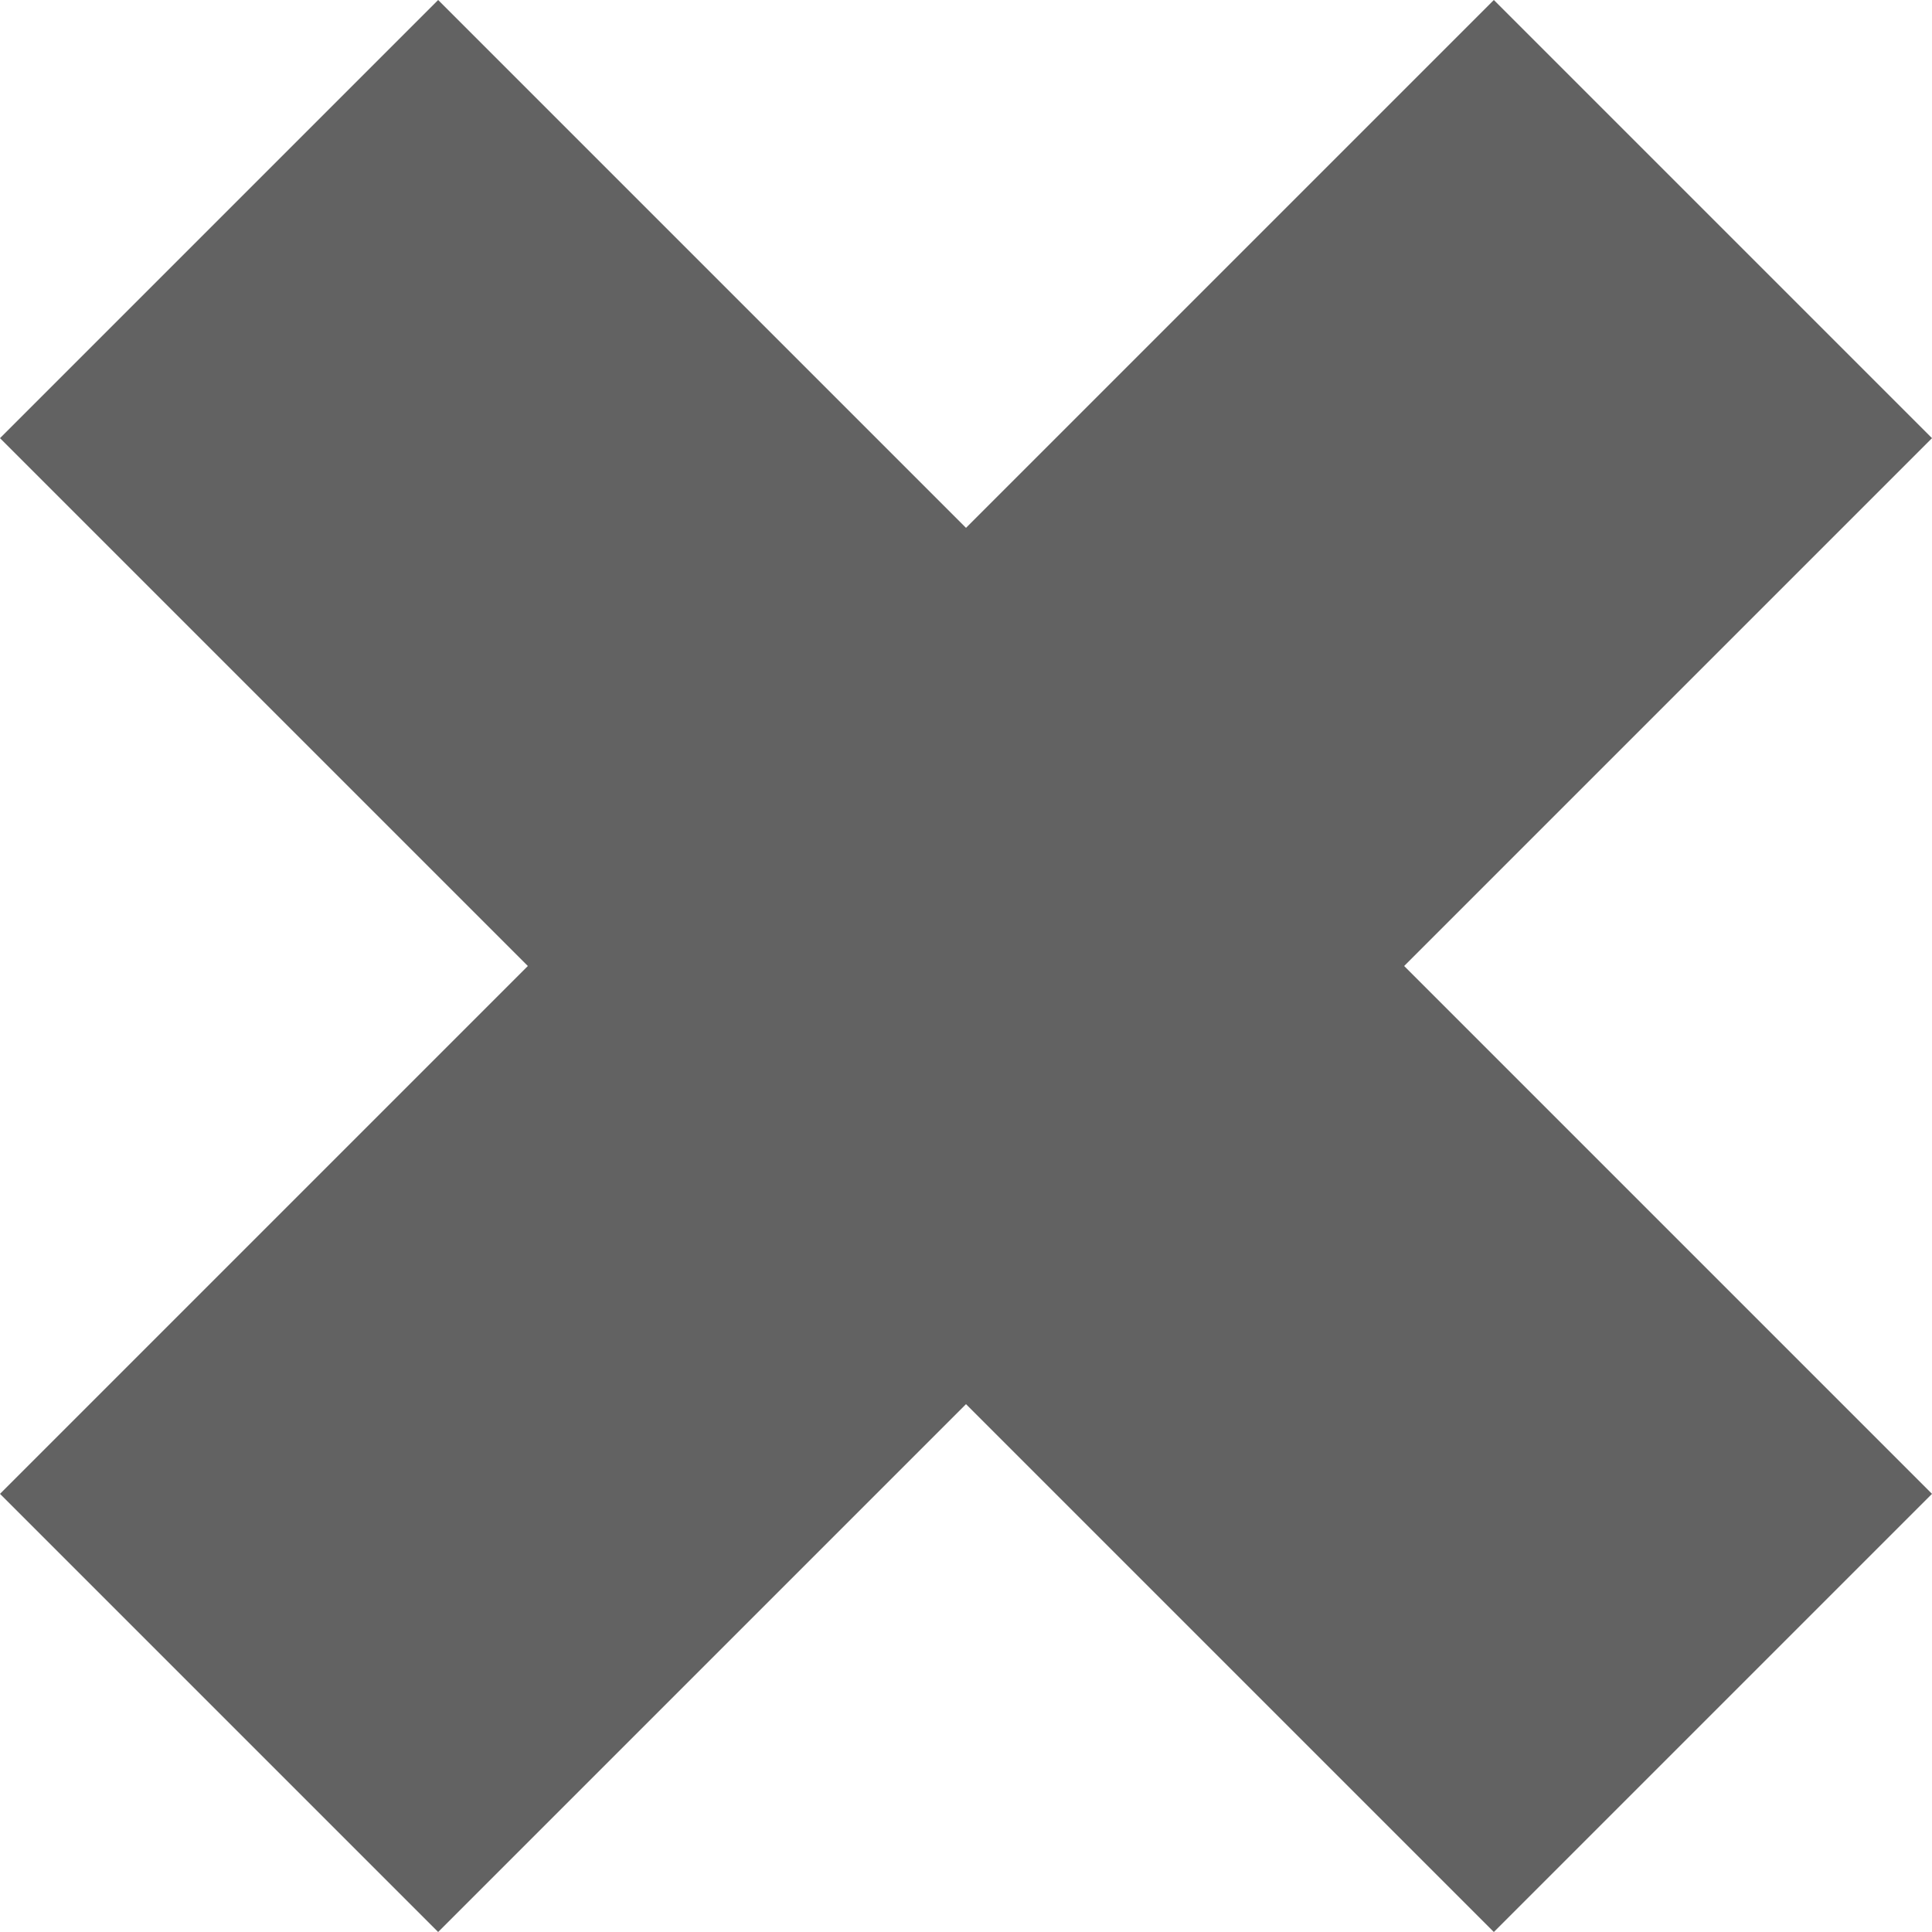
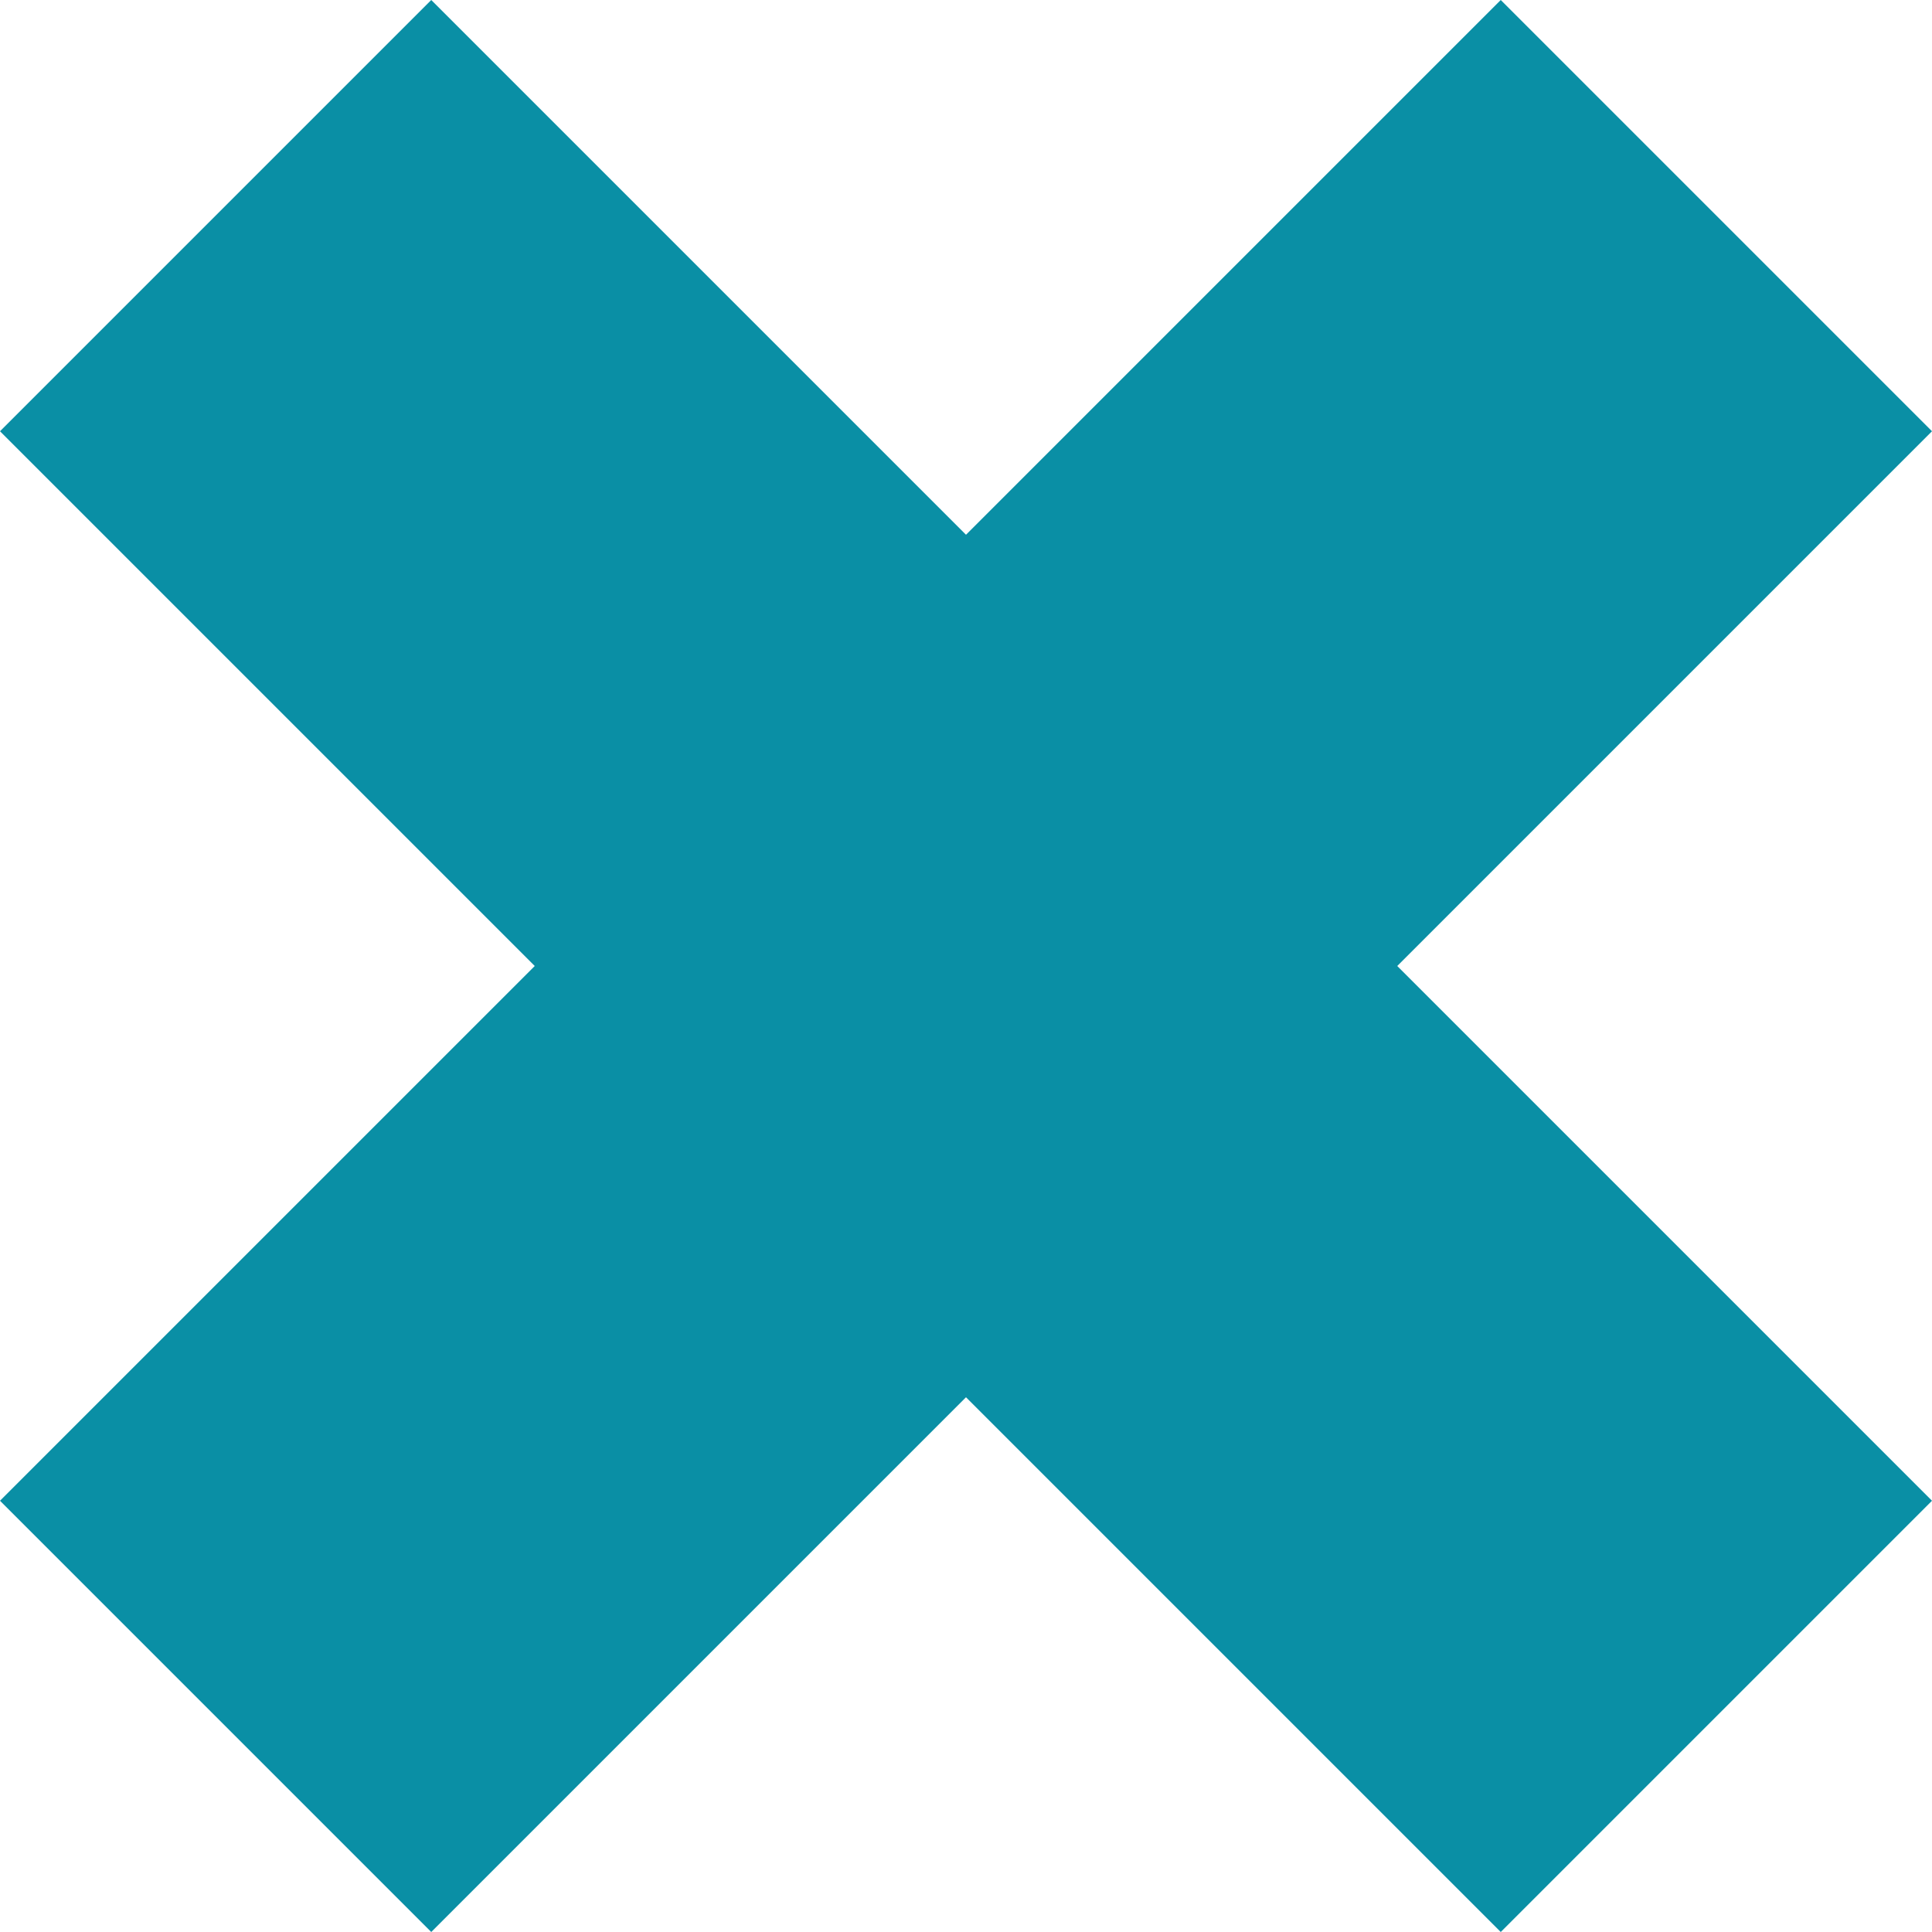
- <svg xmlns="http://www.w3.org/2000/svg" id="Layer_1" data-name="Layer 1" width="11.2" height="11.2" viewBox="0 0 11.2 11.2">
-   <defs>
-     <style>.cls-1{fill:#626262;}</style>
-   </defs>
-   <polygon class="cls-1" points="11.2 2.54 8.66 0 5.6 3.06 2.54 0 0 2.54 3.06 5.6 0 8.66 2.54 11.2 5.6 8.14 8.66 11.2 11.2 8.66 8.14 5.6 11.2 2.54" />
+ <svg xmlns="http://www.w3.org/2000/svg" version="1.1" id="Layer_1" x="0px" y="0px" viewBox="0 0 11.2 11.2" style="enable-background:new 0 0 11.2 11.2;" xml:space="preserve">
+   <style type="text/css">
+ 	.st0{fill:#0A8FA5;}
+ </style>
+   <polygon class="st0" points="11.2,2.5 8.7,0 5.6,3.1 2.5,0 0,2.5 3.1,5.6 0,8.7 2.5,11.2 5.6,8.1 8.7,11.2 11.2,8.7 8.1,5.6 " />
</svg>
